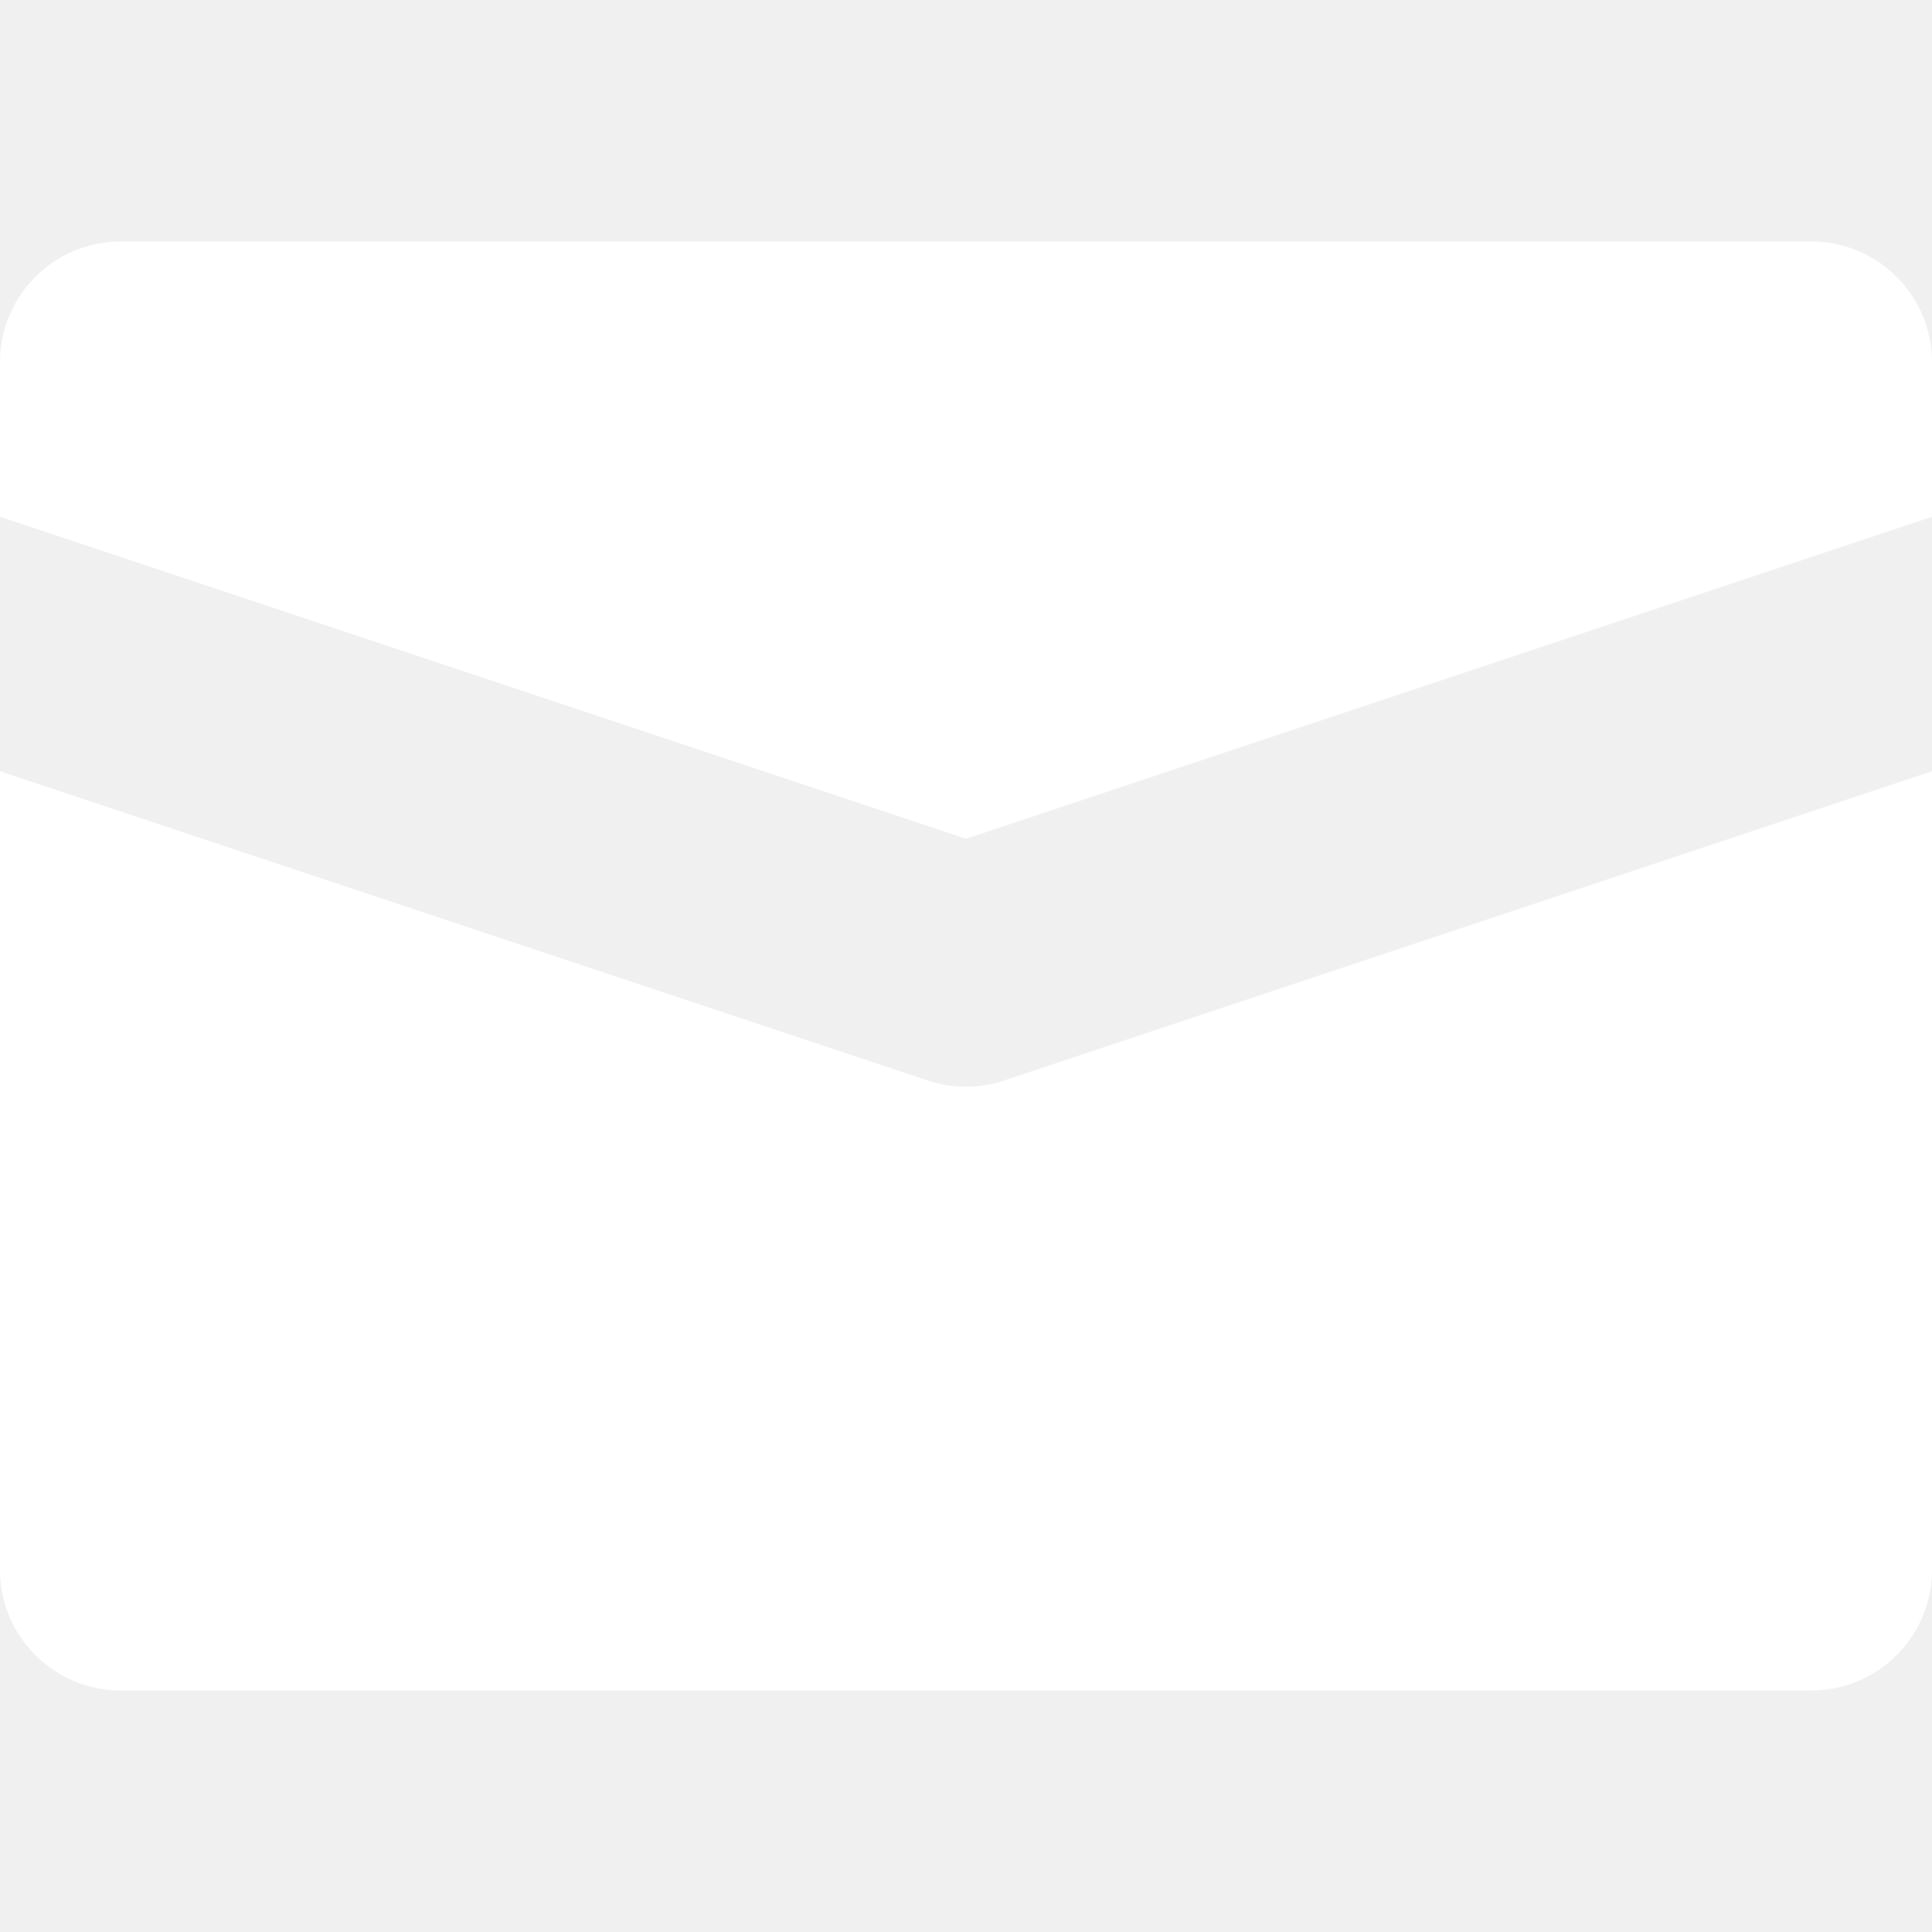
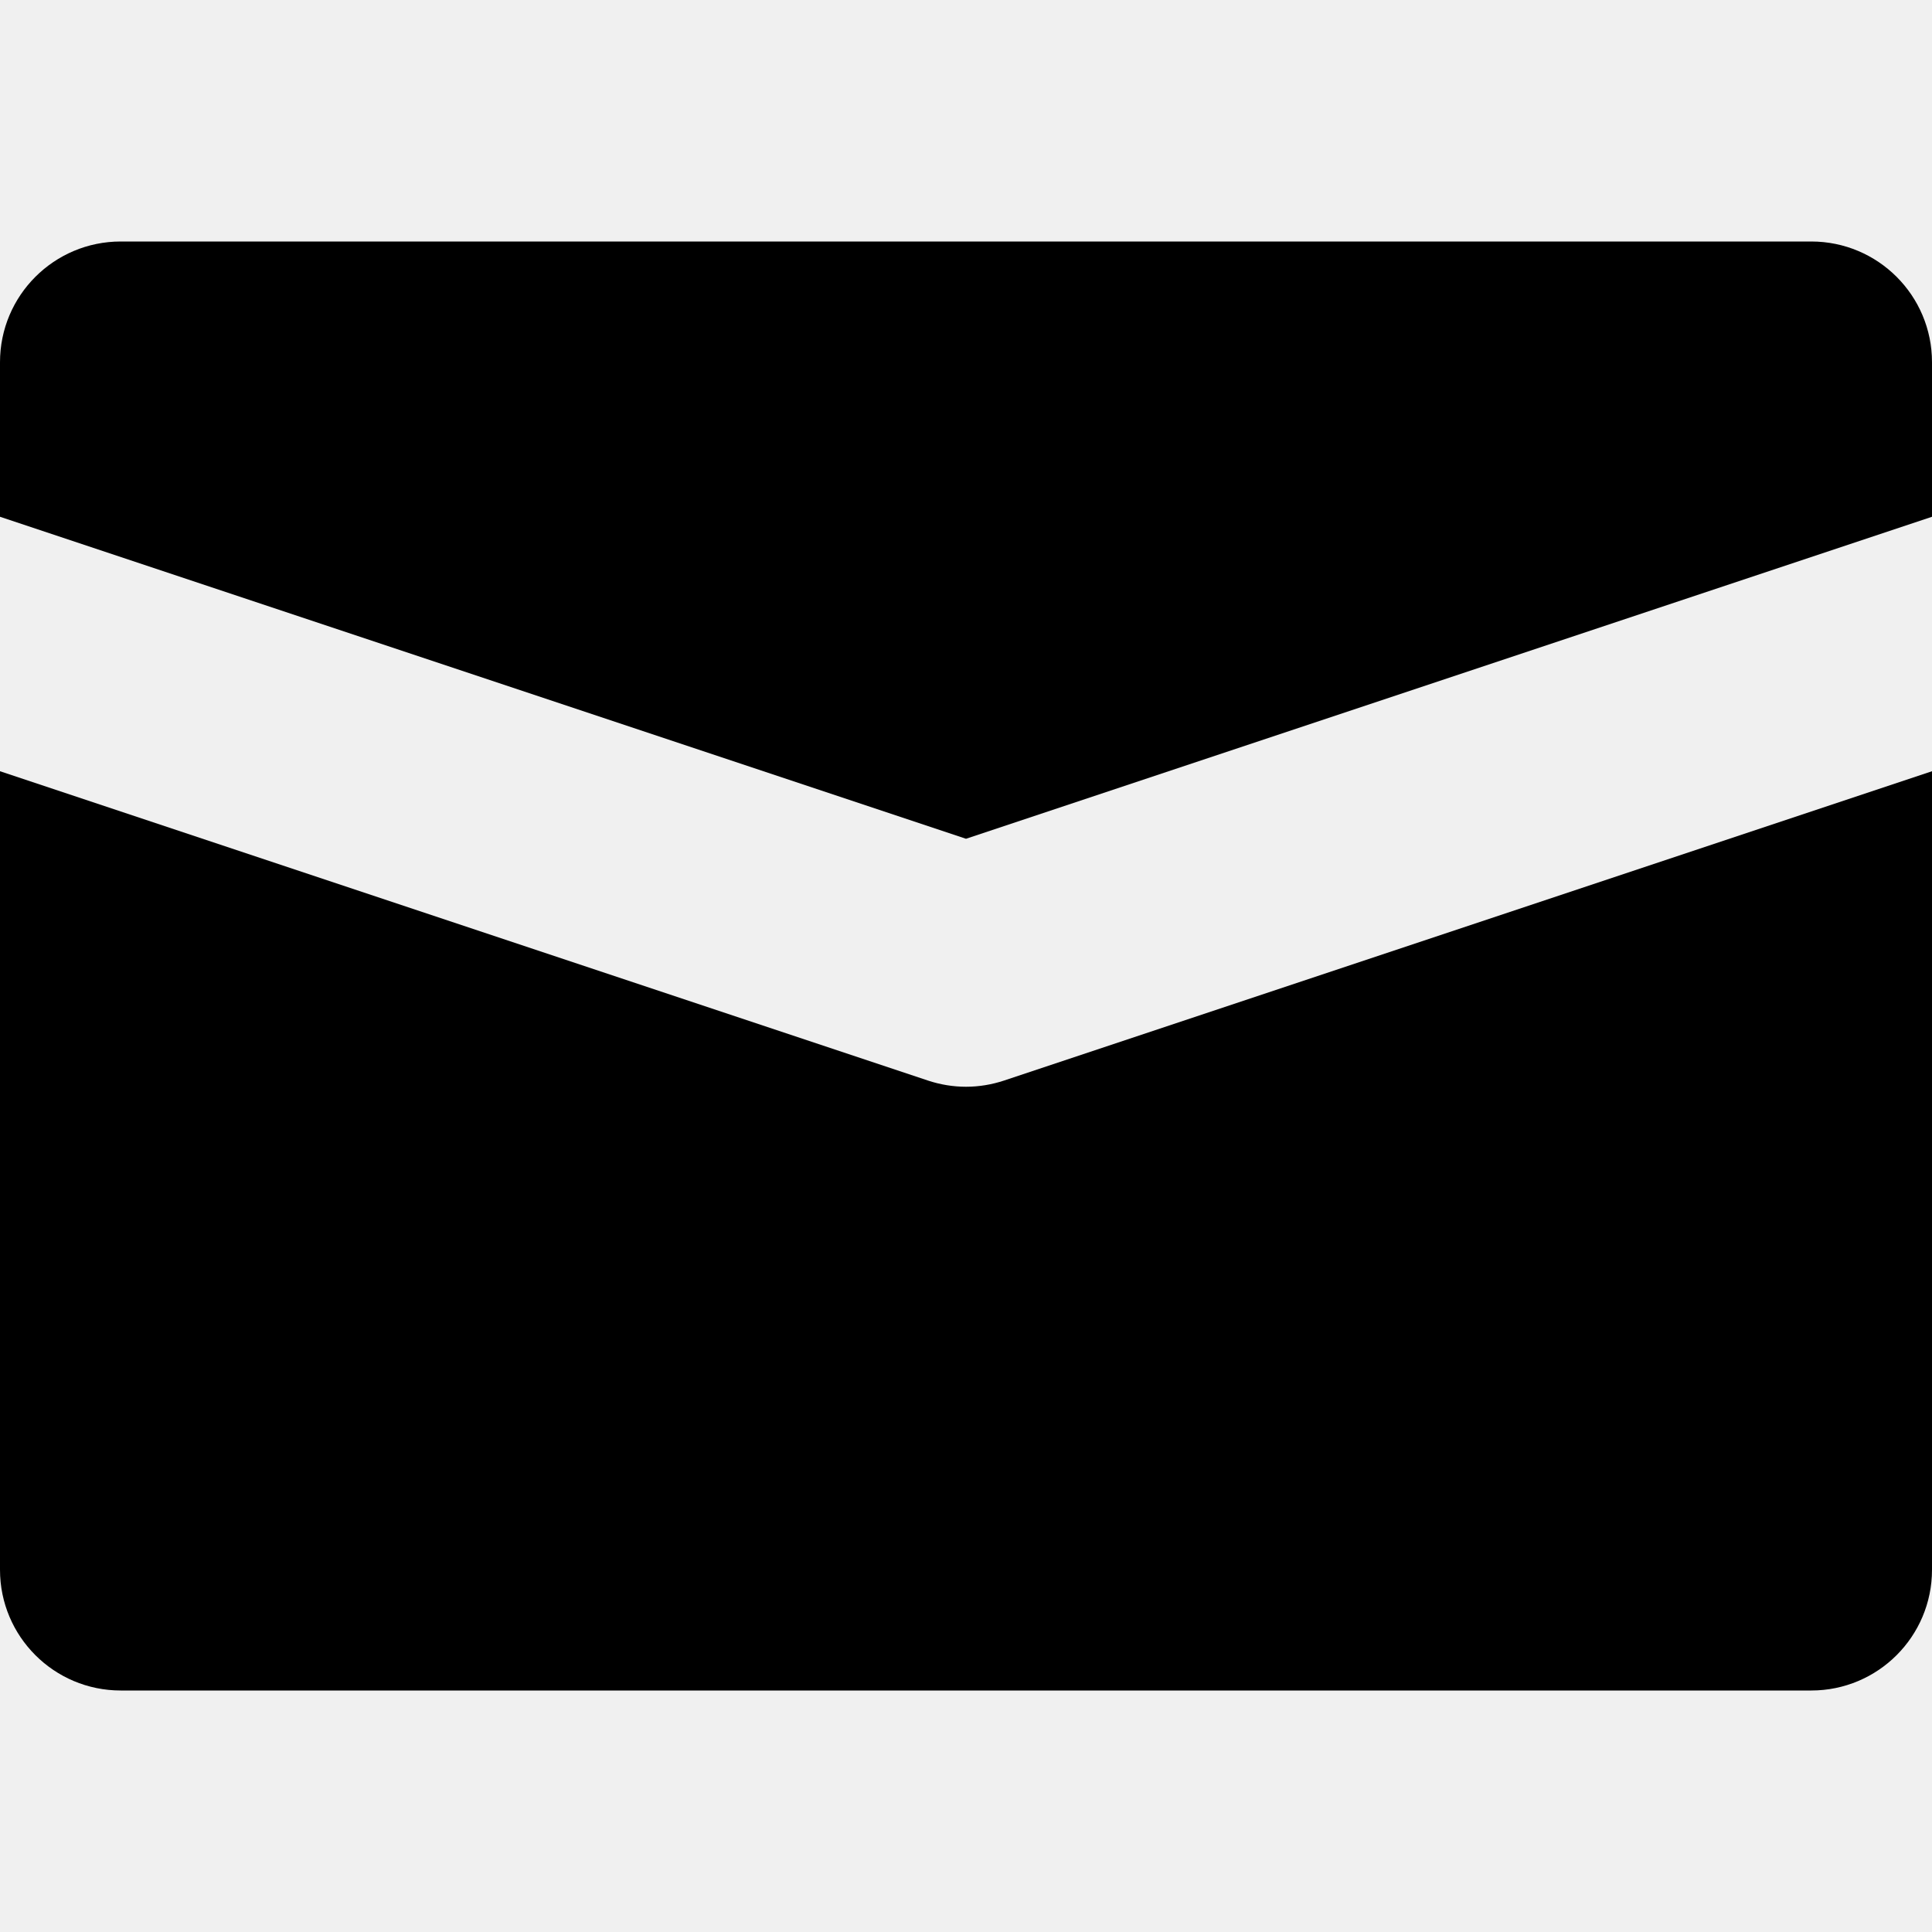
- <svg xmlns="http://www.w3.org/2000/svg" version="1.1" id="Capa_1" fill="white" x="0px" y="0px" viewBox="0 0 512 512" style="enable-background:new 0 0 512 512;" xml:space="preserve">
+ <svg xmlns="http://www.w3.org/2000/svg" version="1.1" id="Capa_1" fill="black" x="0px" y="0px" viewBox="0 0 512 512" style="enable-background:new 0 0 512 512;" xml:space="preserve">
  <g>
    <path d="M256,222.281l256-85.334V96c0-17.688-14.328-32-32-32H32C14.328,64,0,78.313,0,96v40.947L256,222.281z" />
    <path d="M266.125,286.344C262.828,287.438,259.422,288,256,288s-6.828-0.563-10.125-1.656L0,204.385V416c0,17.688,14.328,32,32,32   h448c17.672,0,32-14.313,32-32V204.385L266.125,286.344z" />
  </g>
  <g>
</g>
  <g>
</g>
  <g>
</g>
  <g>
</g>
  <g>
</g>
  <g>
</g>
  <g>
</g>
  <g>
</g>
  <g>
</g>
  <g>
</g>
  <g>
</g>
  <g>
</g>
  <g>
</g>
  <g>
</g>
  <g>
</g>
</svg>
